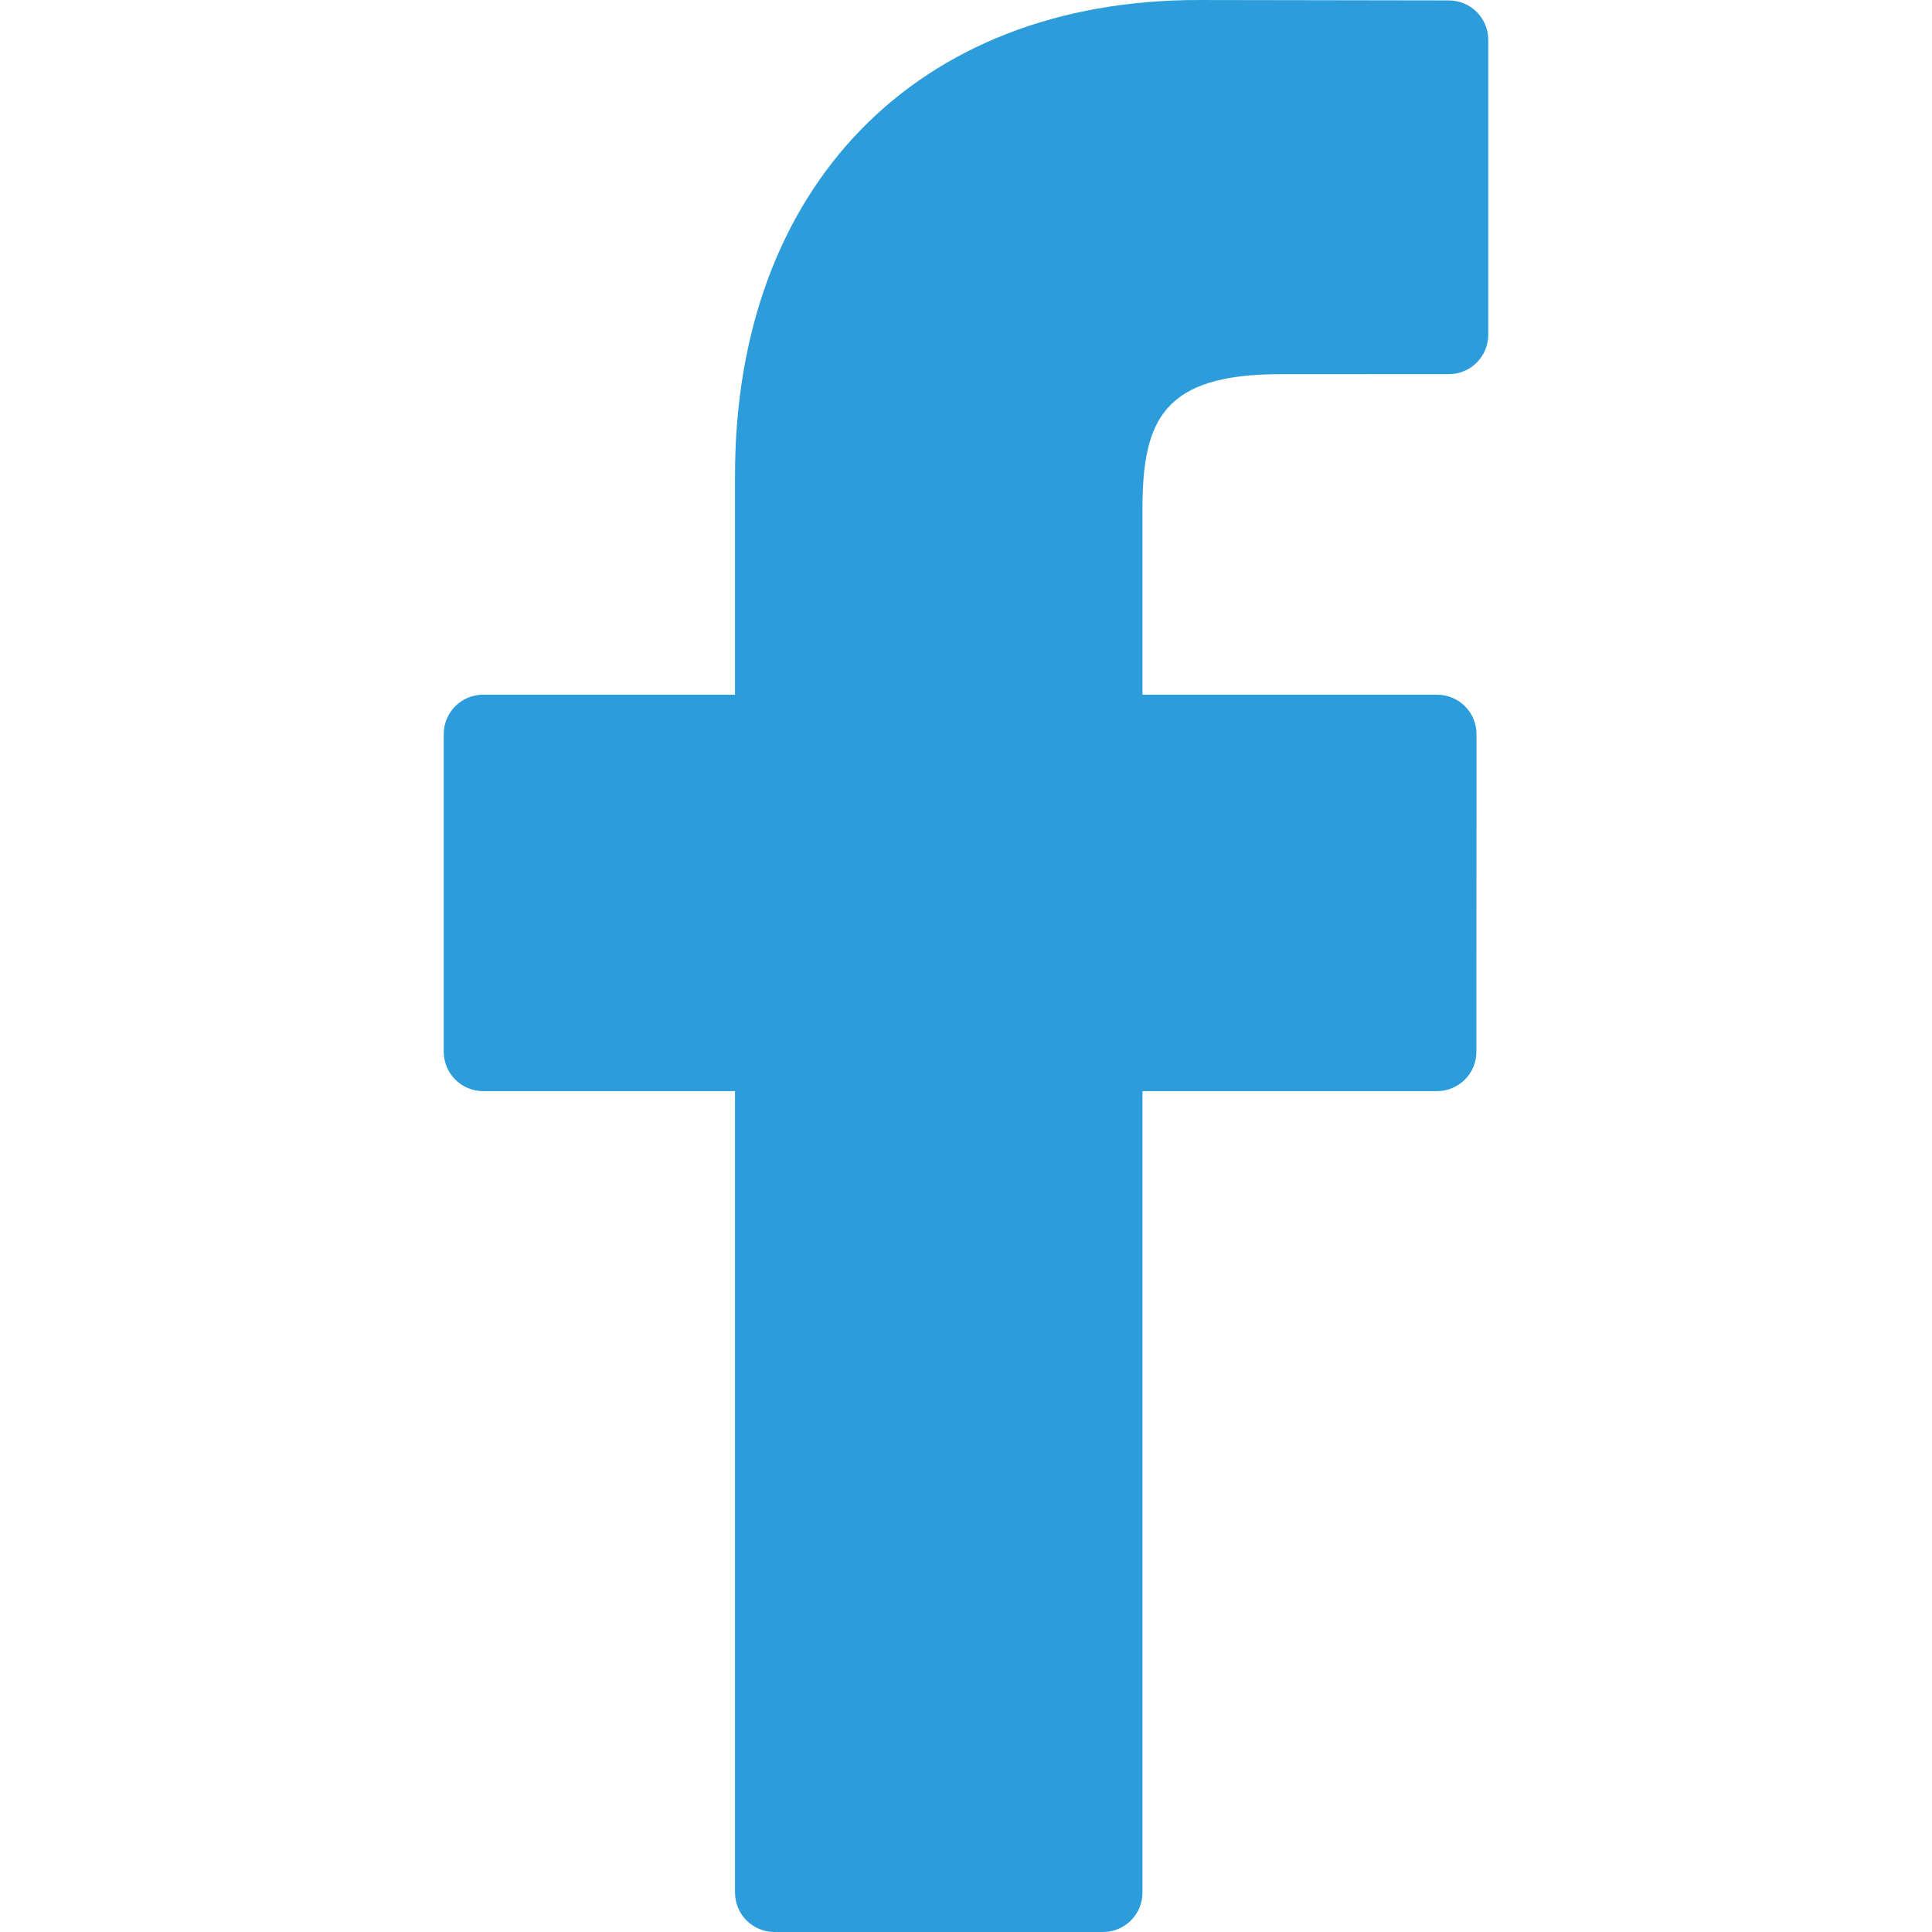
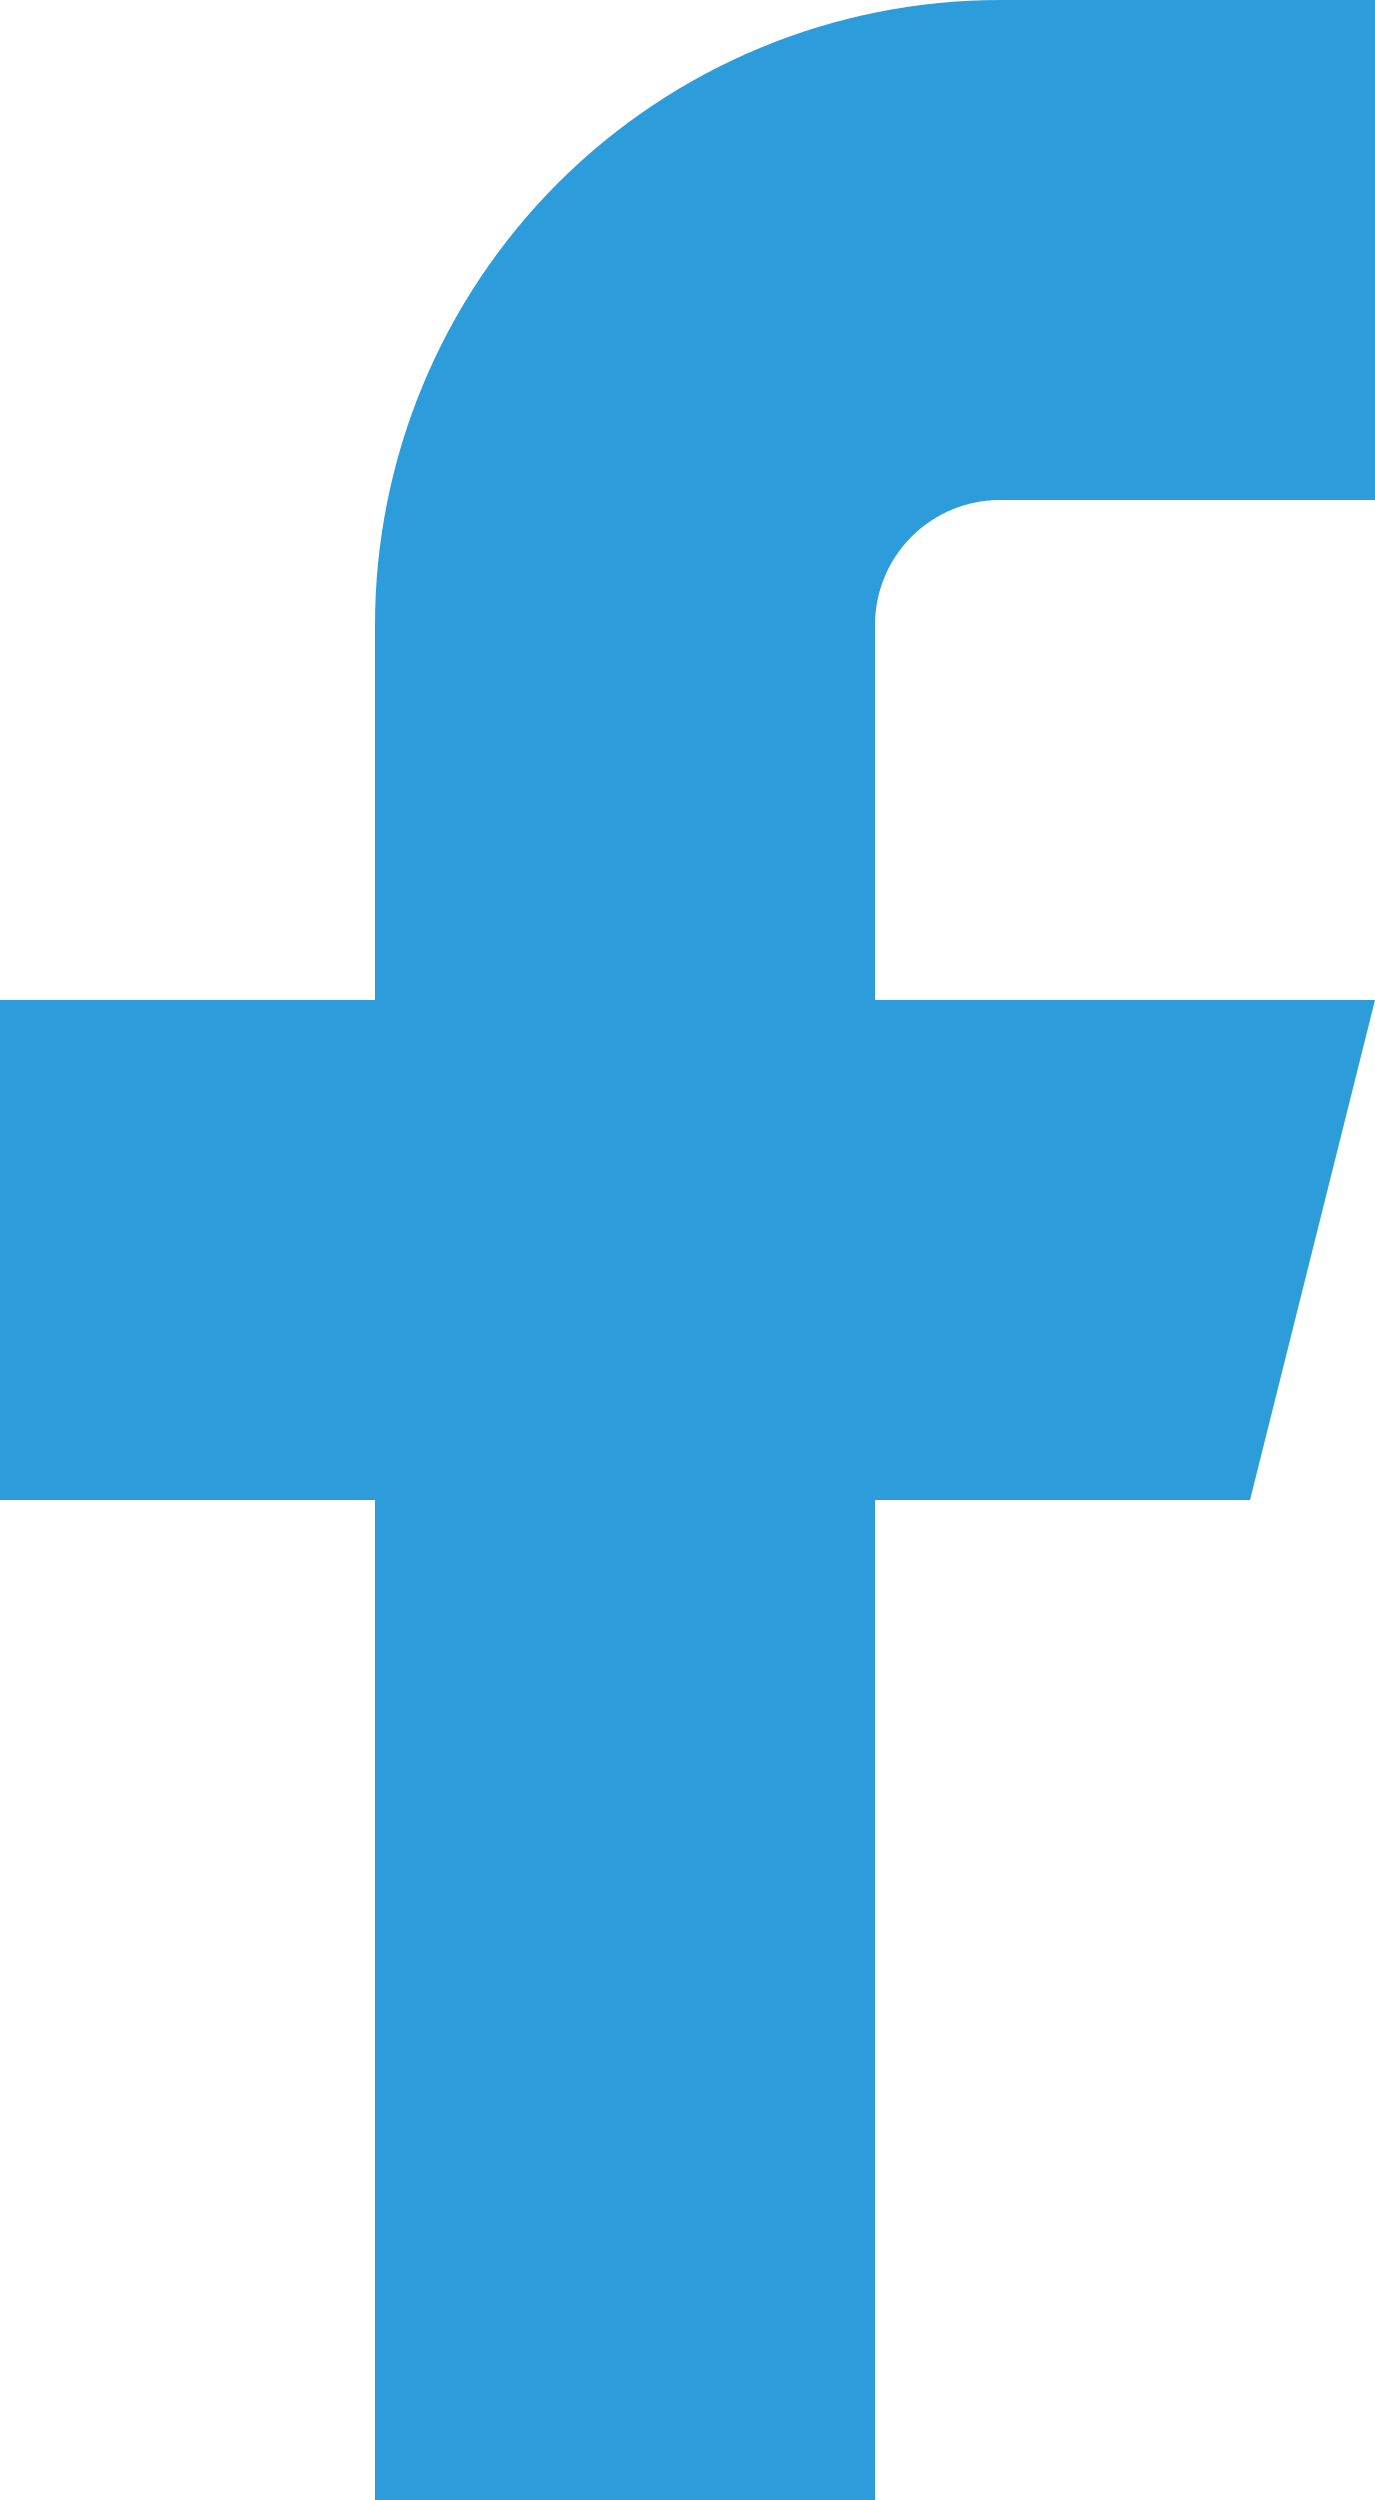
- <svg xmlns="http://www.w3.org/2000/svg" version="1.1" id="Capa_1" x="0px" y="0px" width="512px" height="512px" viewBox="0 0 96.124 96.123" style="enable-background:new 0 0 96.124 96.123;" xml:space="preserve">
-   <g>
-     <path d="M72.089,0.02L59.624,0C45.62,0,36.57,9.285,36.57,23.656v10.907H24.037c-1.083,0-1.96,0.878-1.96,1.961v15.803   c0,1.083,0.878,1.96,1.96,1.96h12.533v39.876c0,1.083,0.877,1.96,1.96,1.96h16.352c1.083,0,1.96-0.878,1.96-1.96V54.287h14.654   c1.083,0,1.96-0.877,1.96-1.96l0.006-15.803c0-0.52-0.207-1.018-0.574-1.386c-0.367-0.368-0.867-0.575-1.387-0.575H56.842v-9.246   c0-4.444,1.059-6.7,6.848-6.7l8.397-0.003c1.082,0,1.959-0.878,1.959-1.96V1.98C74.046,0.899,73.17,0.022,72.089,0.02z" fill="#2d9cdb" />
+ <svg xmlns="http://www.w3.org/2000/svg" xmlns:xlink="http://www.w3.org/1999/xlink" width="11" height="20" viewBox="0 0 11 20" version="1.1">
+   <g id="Canvas" transform="translate(-291 -6700)">
+     <g id="facebook (2)">
+       <g id="Vector">
+         <use xlink:href="#path0_fill" transform="translate(291 6700)" fill="#2D9CDB" />
+       </g>
+     </g>
  </g>
+   <defs>
+     <path id="path0_fill" d="M 11 0L 8 0C 6.674 8.88178e-16 5.402 0.527 4.464 1.464C 3.527 2.402 3 3.674 3 5L 3 8L 0 8L 0 12L 3 12L 3 20L 7 20L 7 12L 10 12L 11 8L 7 8L 7 5C 7 4.735 7.105 4.48 7.293 4.293C 7.48 4.105 7.735 4 8 4L 11 4L 11 0Z" />
+   </defs>
</svg>
